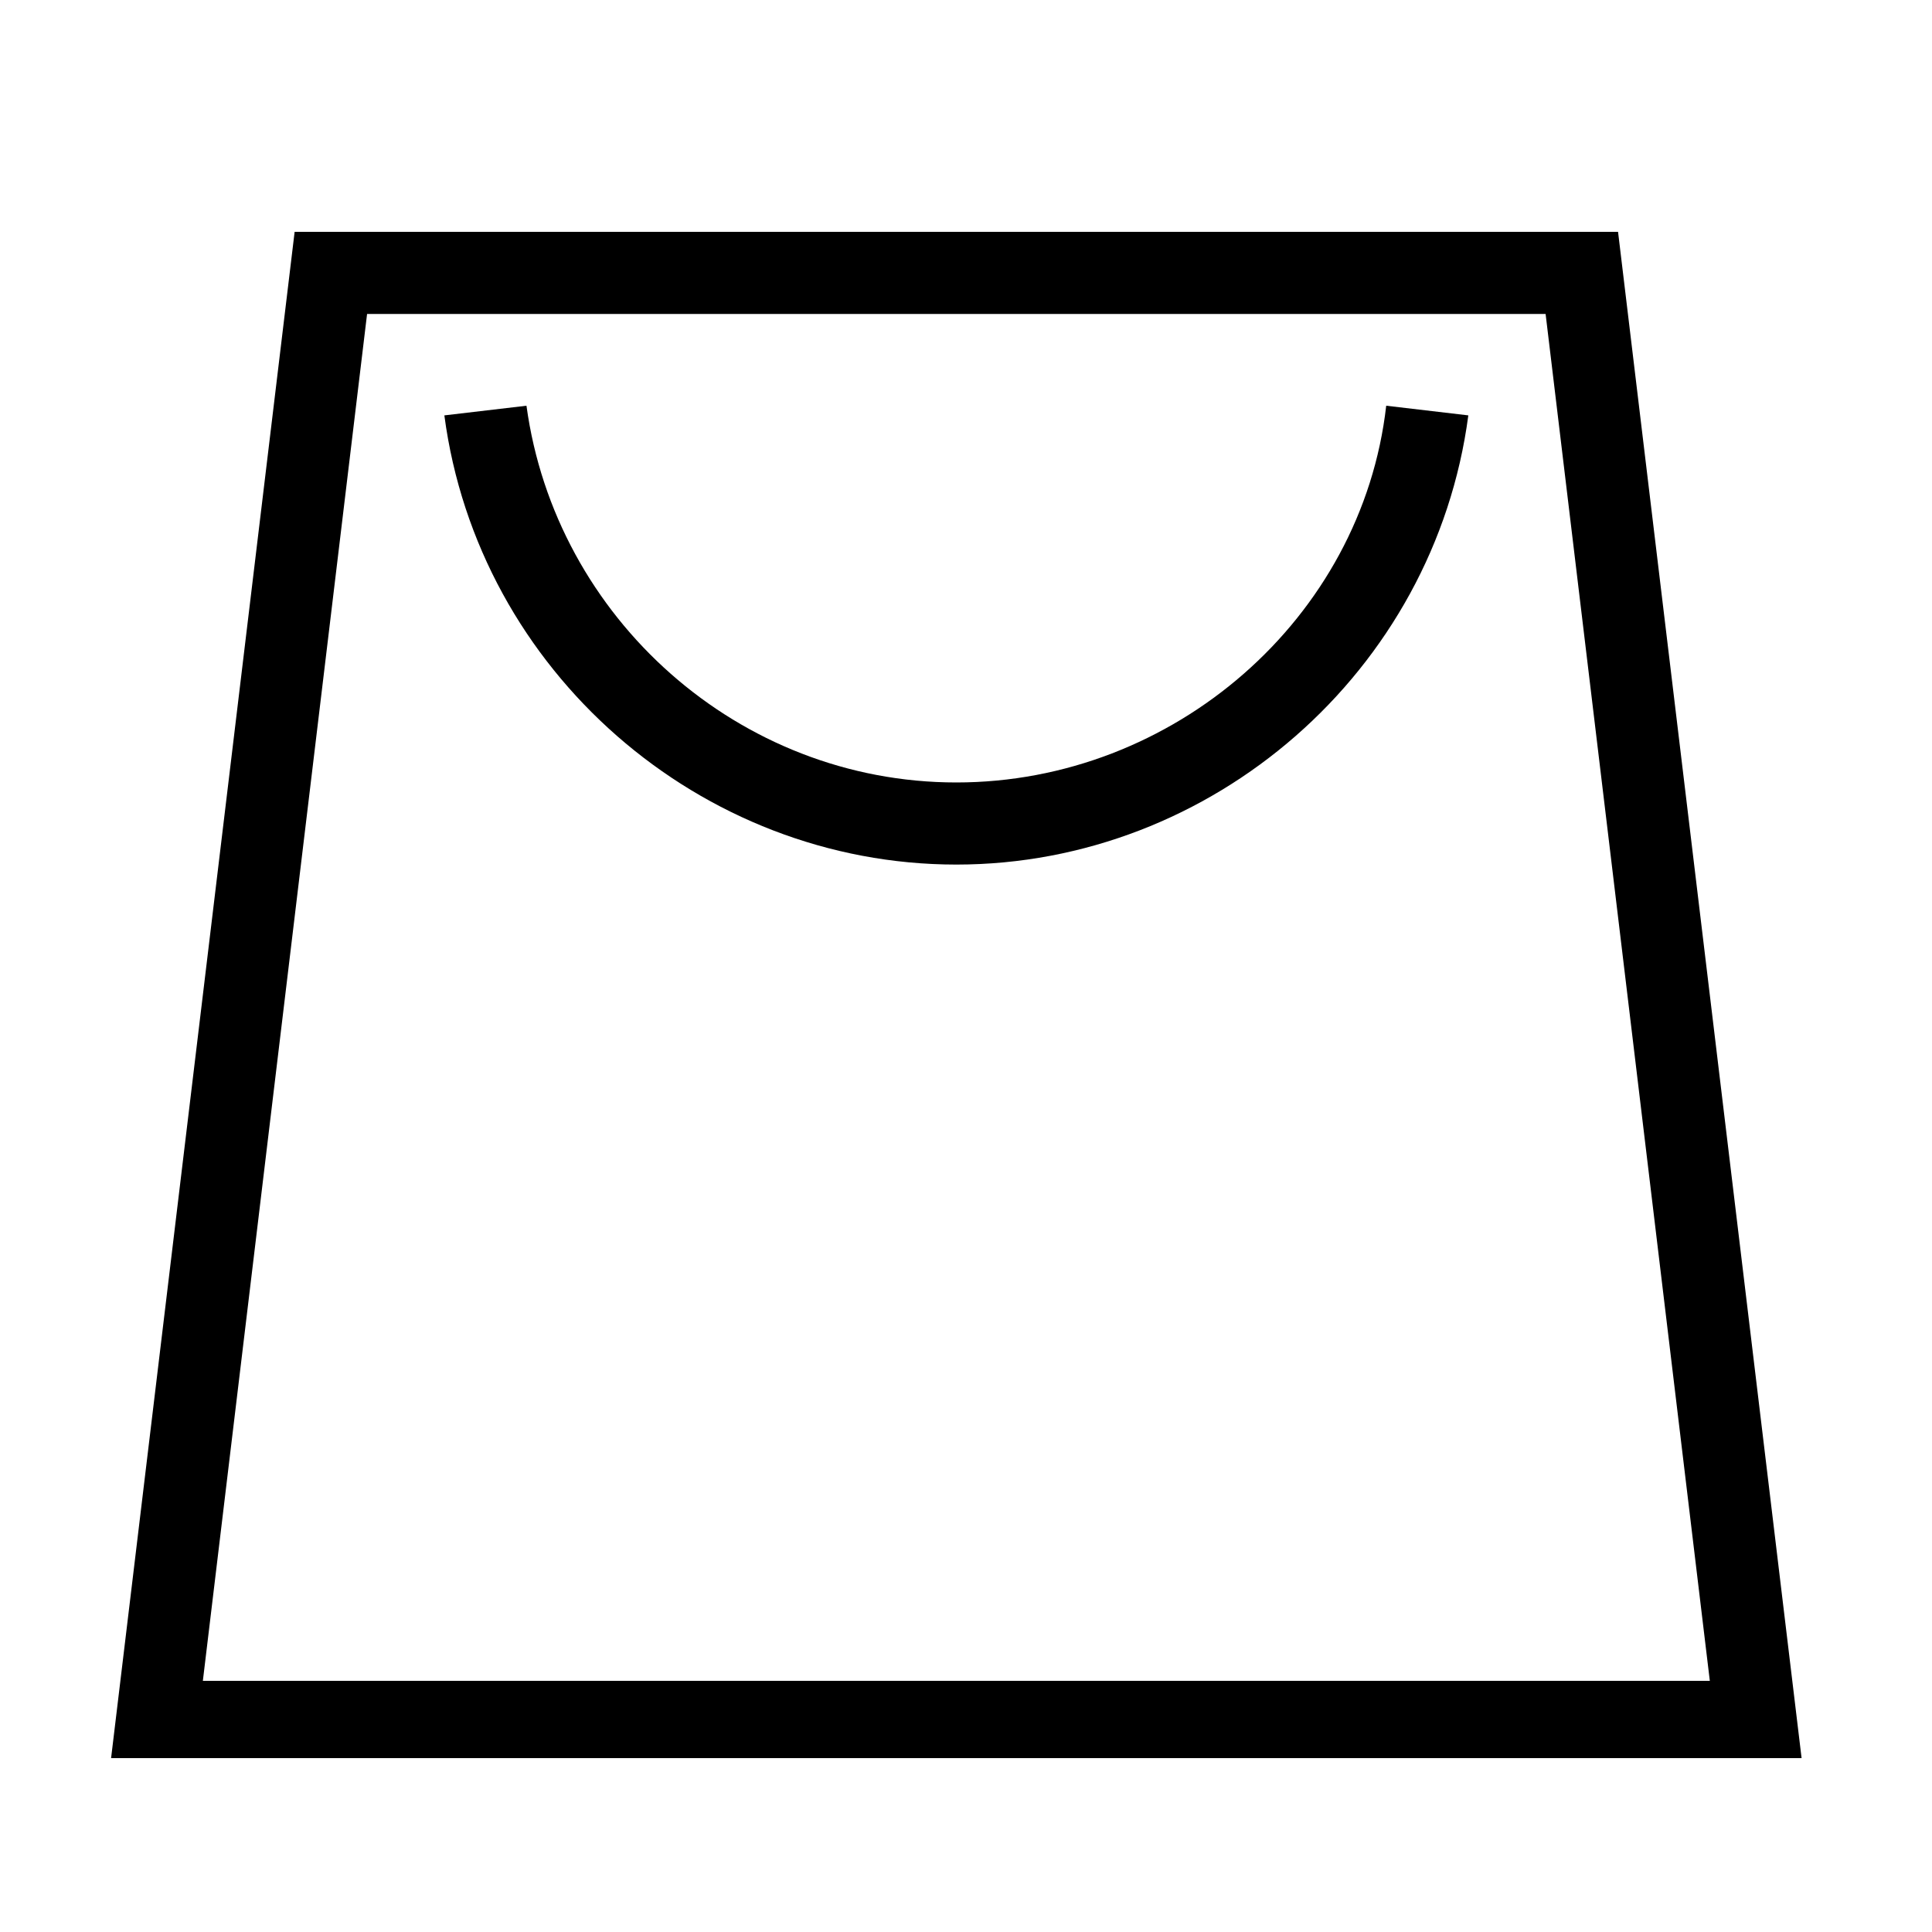
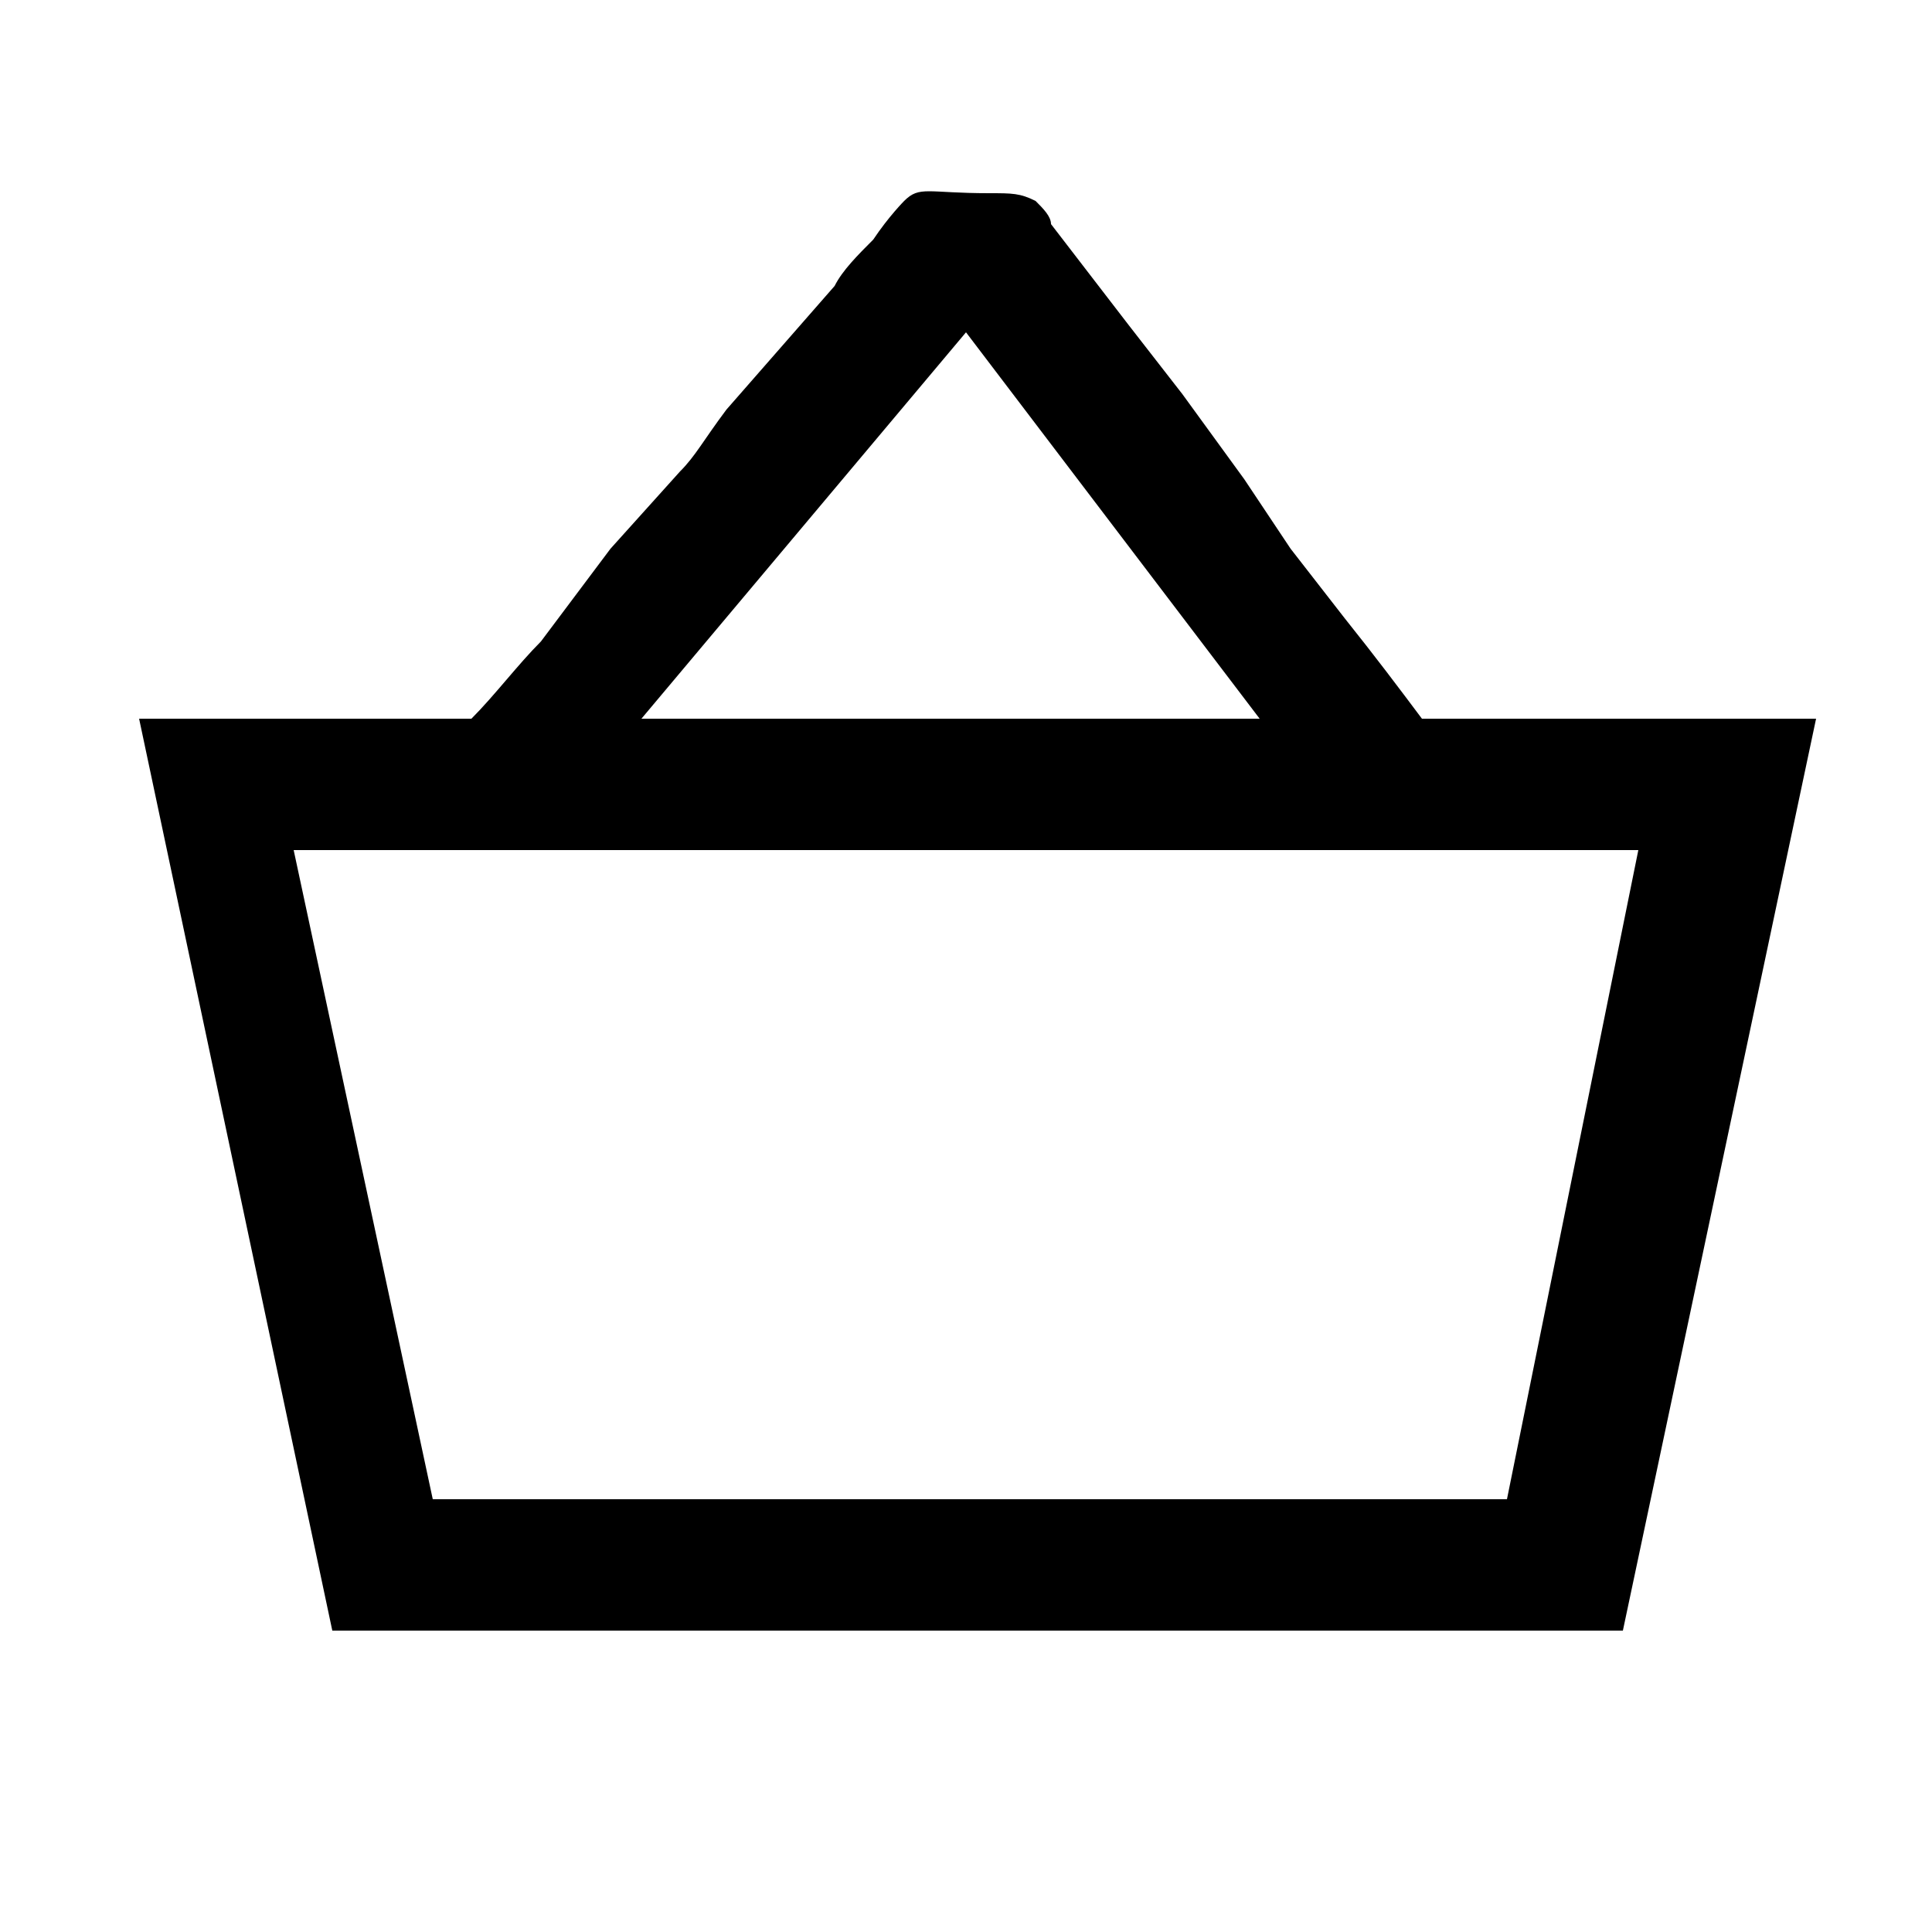
- <svg xmlns="http://www.w3.org/2000/svg" version="1.1" id="Layer_1" x="0px" y="0px" viewBox="0 0 40 40" style="enable-background:new 0 0 40 40;" xml:space="preserve">
-   <g>
-     <path d="M33.5,4.8H6.1L2.3,36.4h35L33.5,4.8z M7.6,6.5H32l3.4,28.3H4.2L7.6,6.5z" />
-     <path d="M19.8,16.2c-4.5,0-8.3-3.4-8.9-7.8L9.2,8.6c0.7,5.3,5.3,9.3,10.6,9.3c5.3,0,9.9-4,10.6-9.3l-1.7-0.2   C28.2,12.8,24.3,16.2,19.8,16.2z" />
-   </g>
+ <svg xmlns="http://www.w3.org/2000/svg" version="1.1" id="Layer_1" x="0px" y="0px" viewBox="0 0 25 25" style="enable-background:new 0 0 25 25;" xml:space="preserve">
+   <path d="M18.4,9.3c-0.3-0.4-0.6-0.8-1-1.3c0,0-0.7-0.9-0.7-0.9c-0.2-0.3-0.4-0.6-0.6-0.9c0,0-0.8-1.1-0.8-1.1c0,0-0.7-0.9-0.7-0.9  c-1-1.3-1-1.3-1-1.3c0-0.1-0.1-0.2-0.2-0.3c-0.2-0.1-0.3-0.1-0.6-0.1c-0.8,0-0.9-0.1-1.1,0.1c0,0-0.2,0.2-0.4,0.5  c-0.2,0.2-0.4,0.4-0.5,0.6c0,0,0,0-0.7,0.8c0,0-0.7,0.8-0.7,0.8C9.1,5.7,9,5.9,8.8,6.1c0,0-0.9,1-0.9,1C7.6,7.5,7.3,7.9,7,8.3  C6.7,8.6,6.4,9,6.1,9.3H1.8l2.5,11.8h16.7l2.5-11.8H18.4z M12.5,4.3l3.8,5h-8L12.5,4.3z M19.5,19.4H5.6L3.8,11h17.4L19.5,19.4z" />
</svg>
